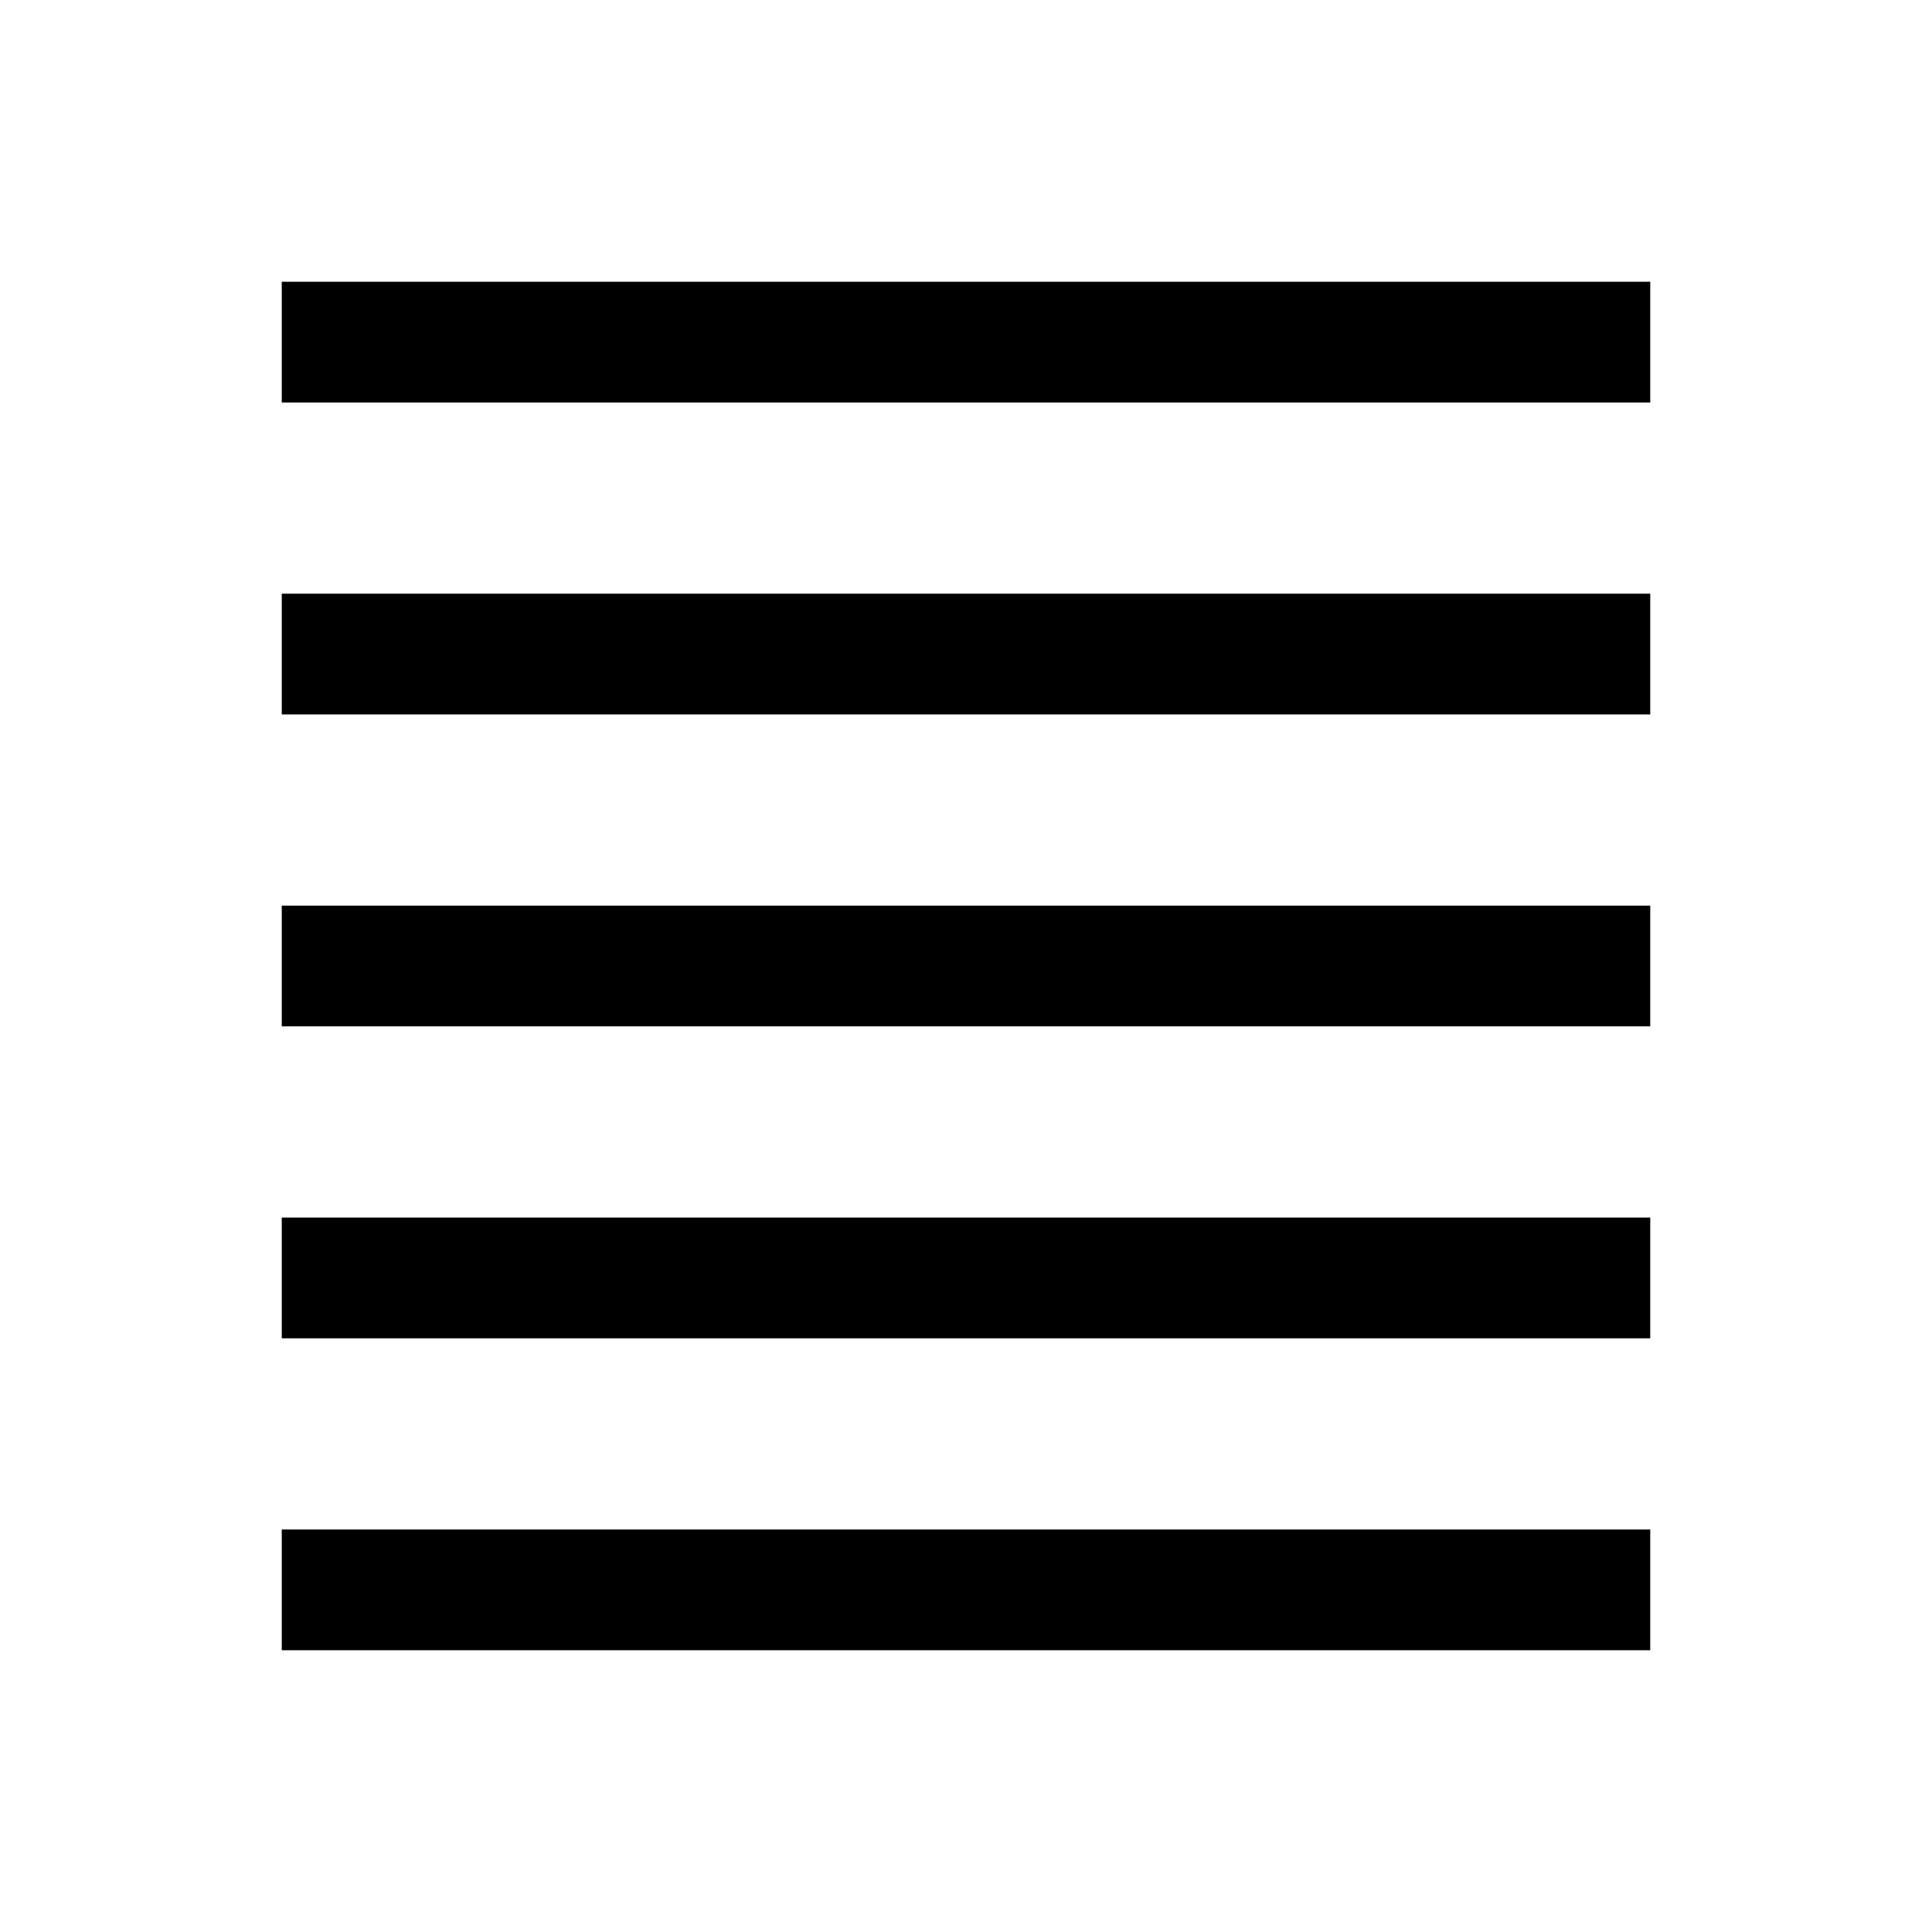
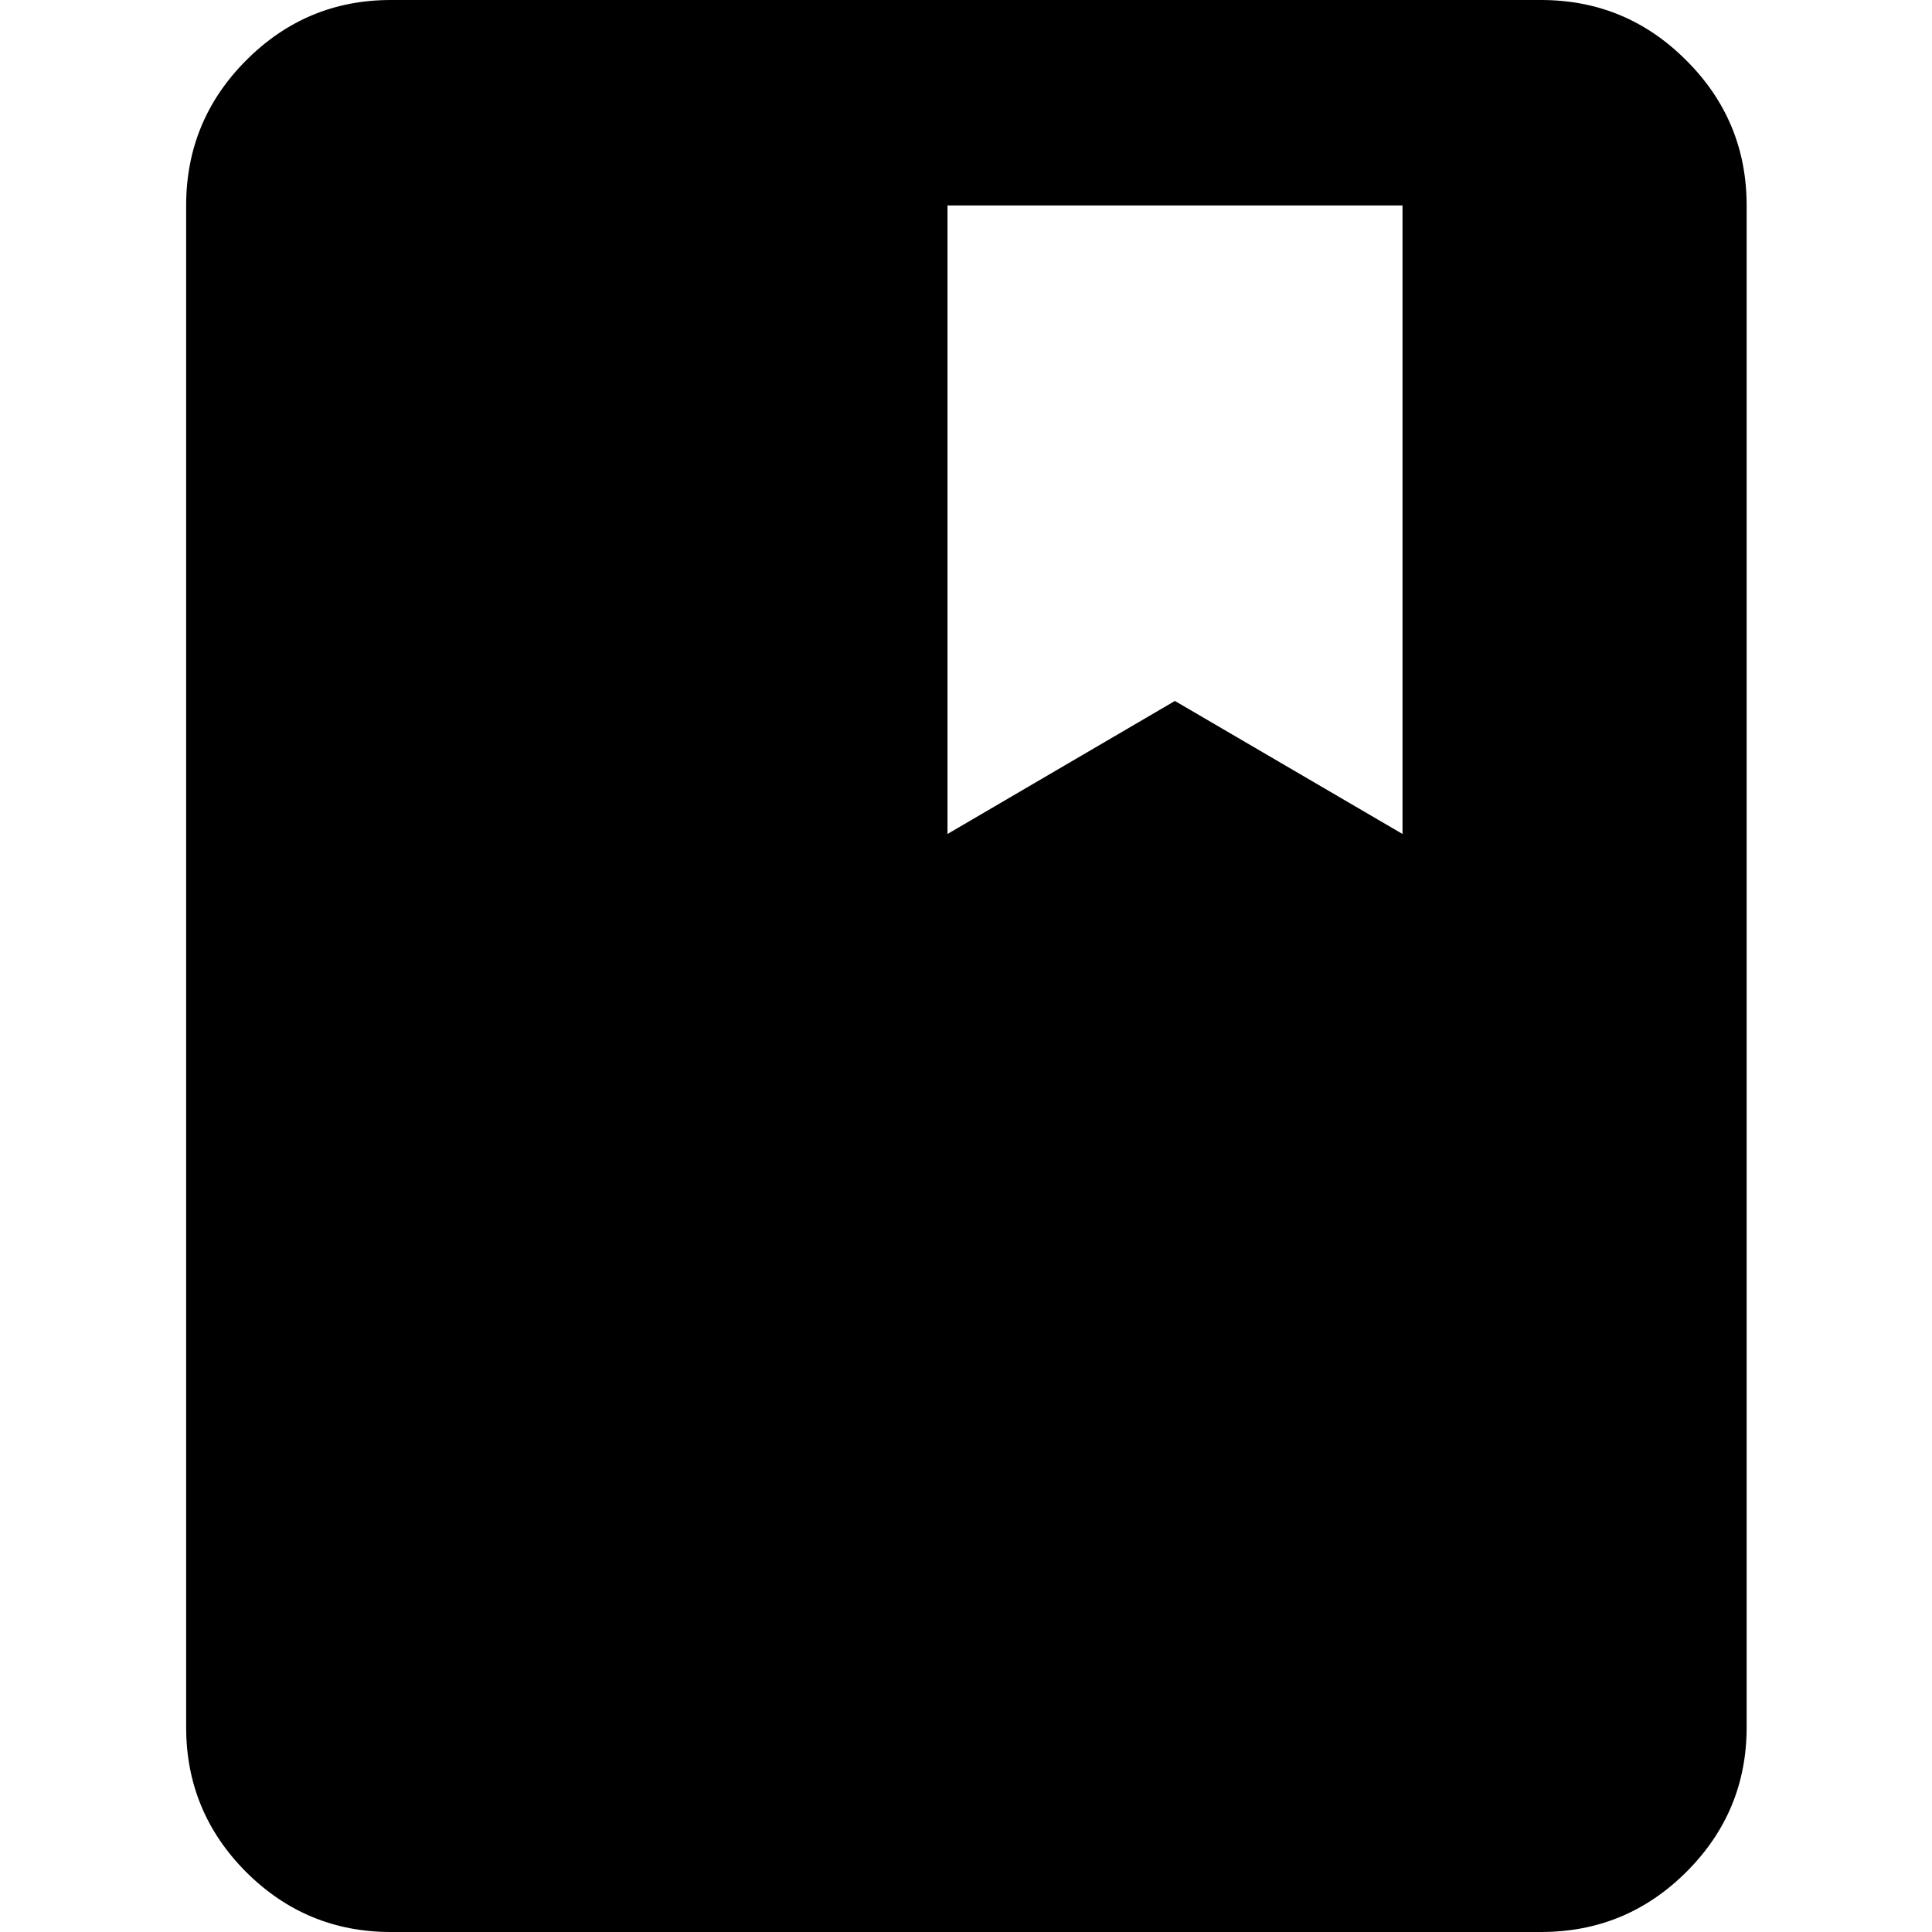
- <svg xmlns="http://www.w3.org/2000/svg" height="24" viewBox="0 -960 960 960" width="24">
-   <path d="M140.001-140.001V-200h679.998v59.999H140.001Zm0-155V-355h679.998v59.999H140.001Zm0-155v-59.998h679.998v59.998H140.001Zm0-154.999v-59.999h679.998V-605H140.001Zm0-155v-59.999h679.998V-760H140.001Z" />
+ <svg xmlns="http://www.w3.org/2000/svg" version="1.2" viewBox="0 0 960 960" width="960" height="960">
+   <path fill-rule="evenodd" d="m194.2 960q-42 0-71.9-29.8-29.8-29.9-29.8-71.9v-756.2q0-42.2 29.8-72.1 29.9-30 71.9-30h571.5q42.3 0 72.2 30 30 29.9 30 72.1v756.2q0 42-30 71.9-29.9 29.8-72.2 29.8zm276.6-545.6l113-66.1 113.1 66.1v-312.3h-226.1z" />
</svg>
